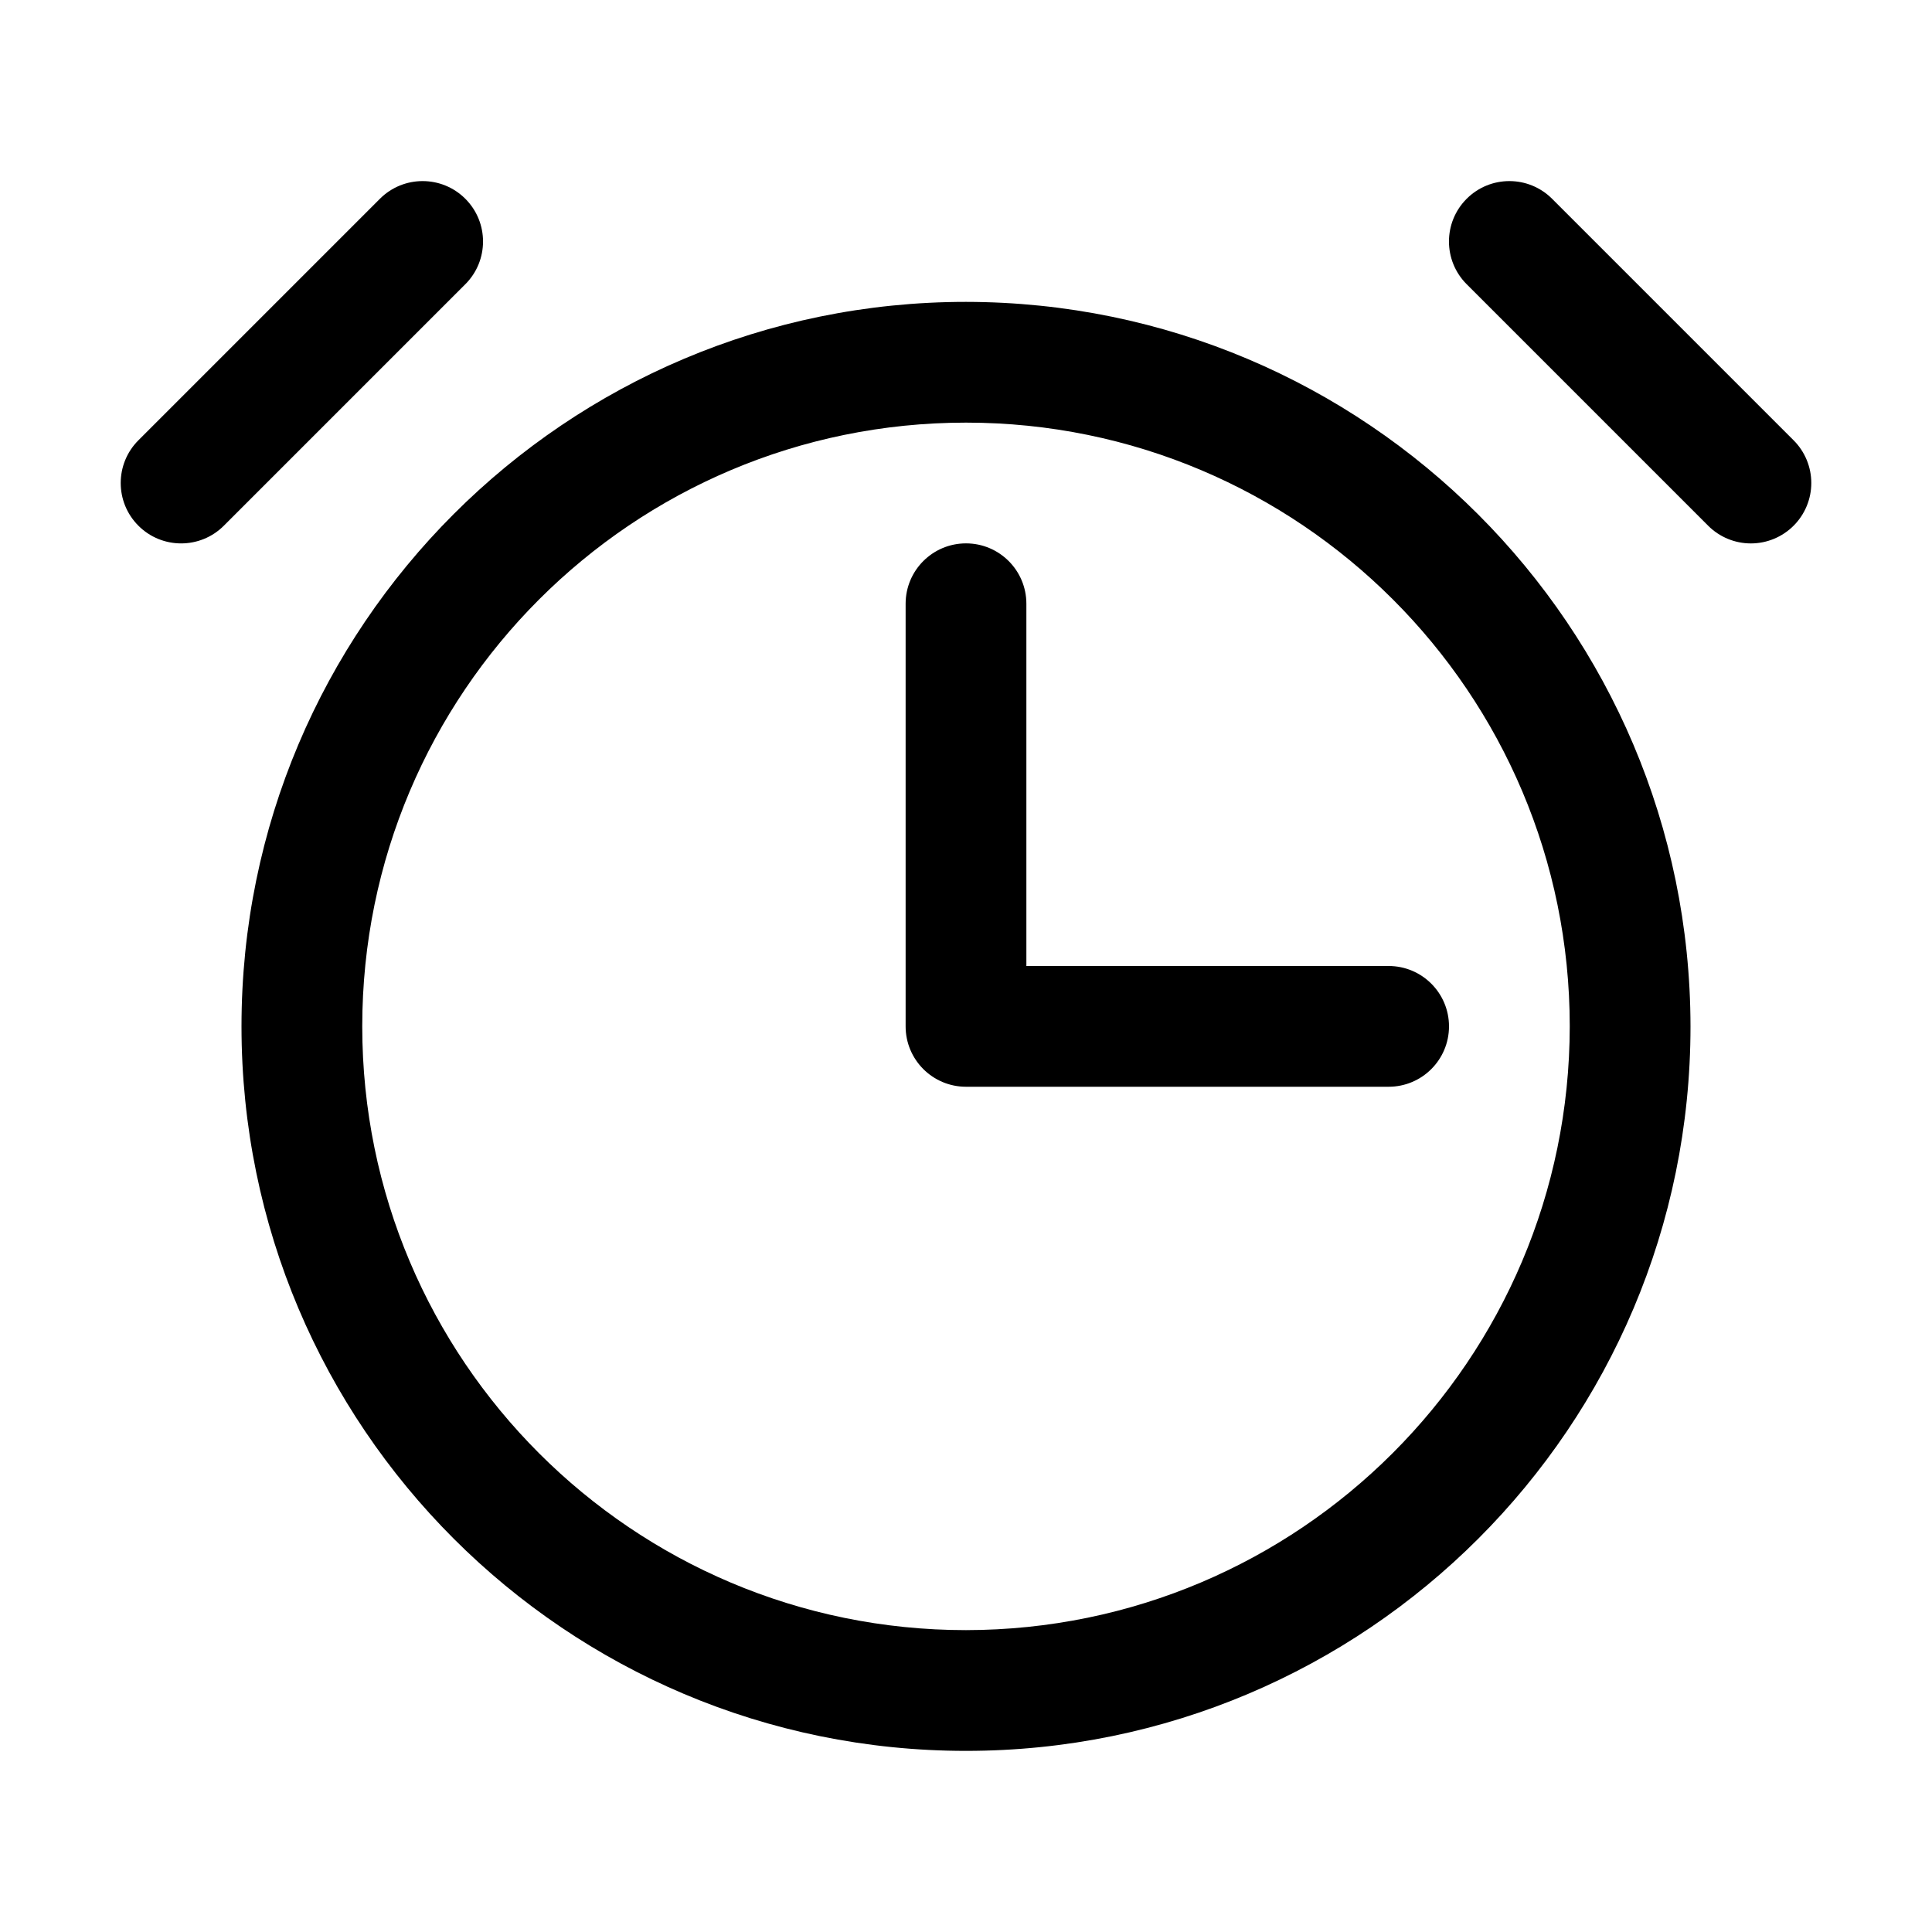
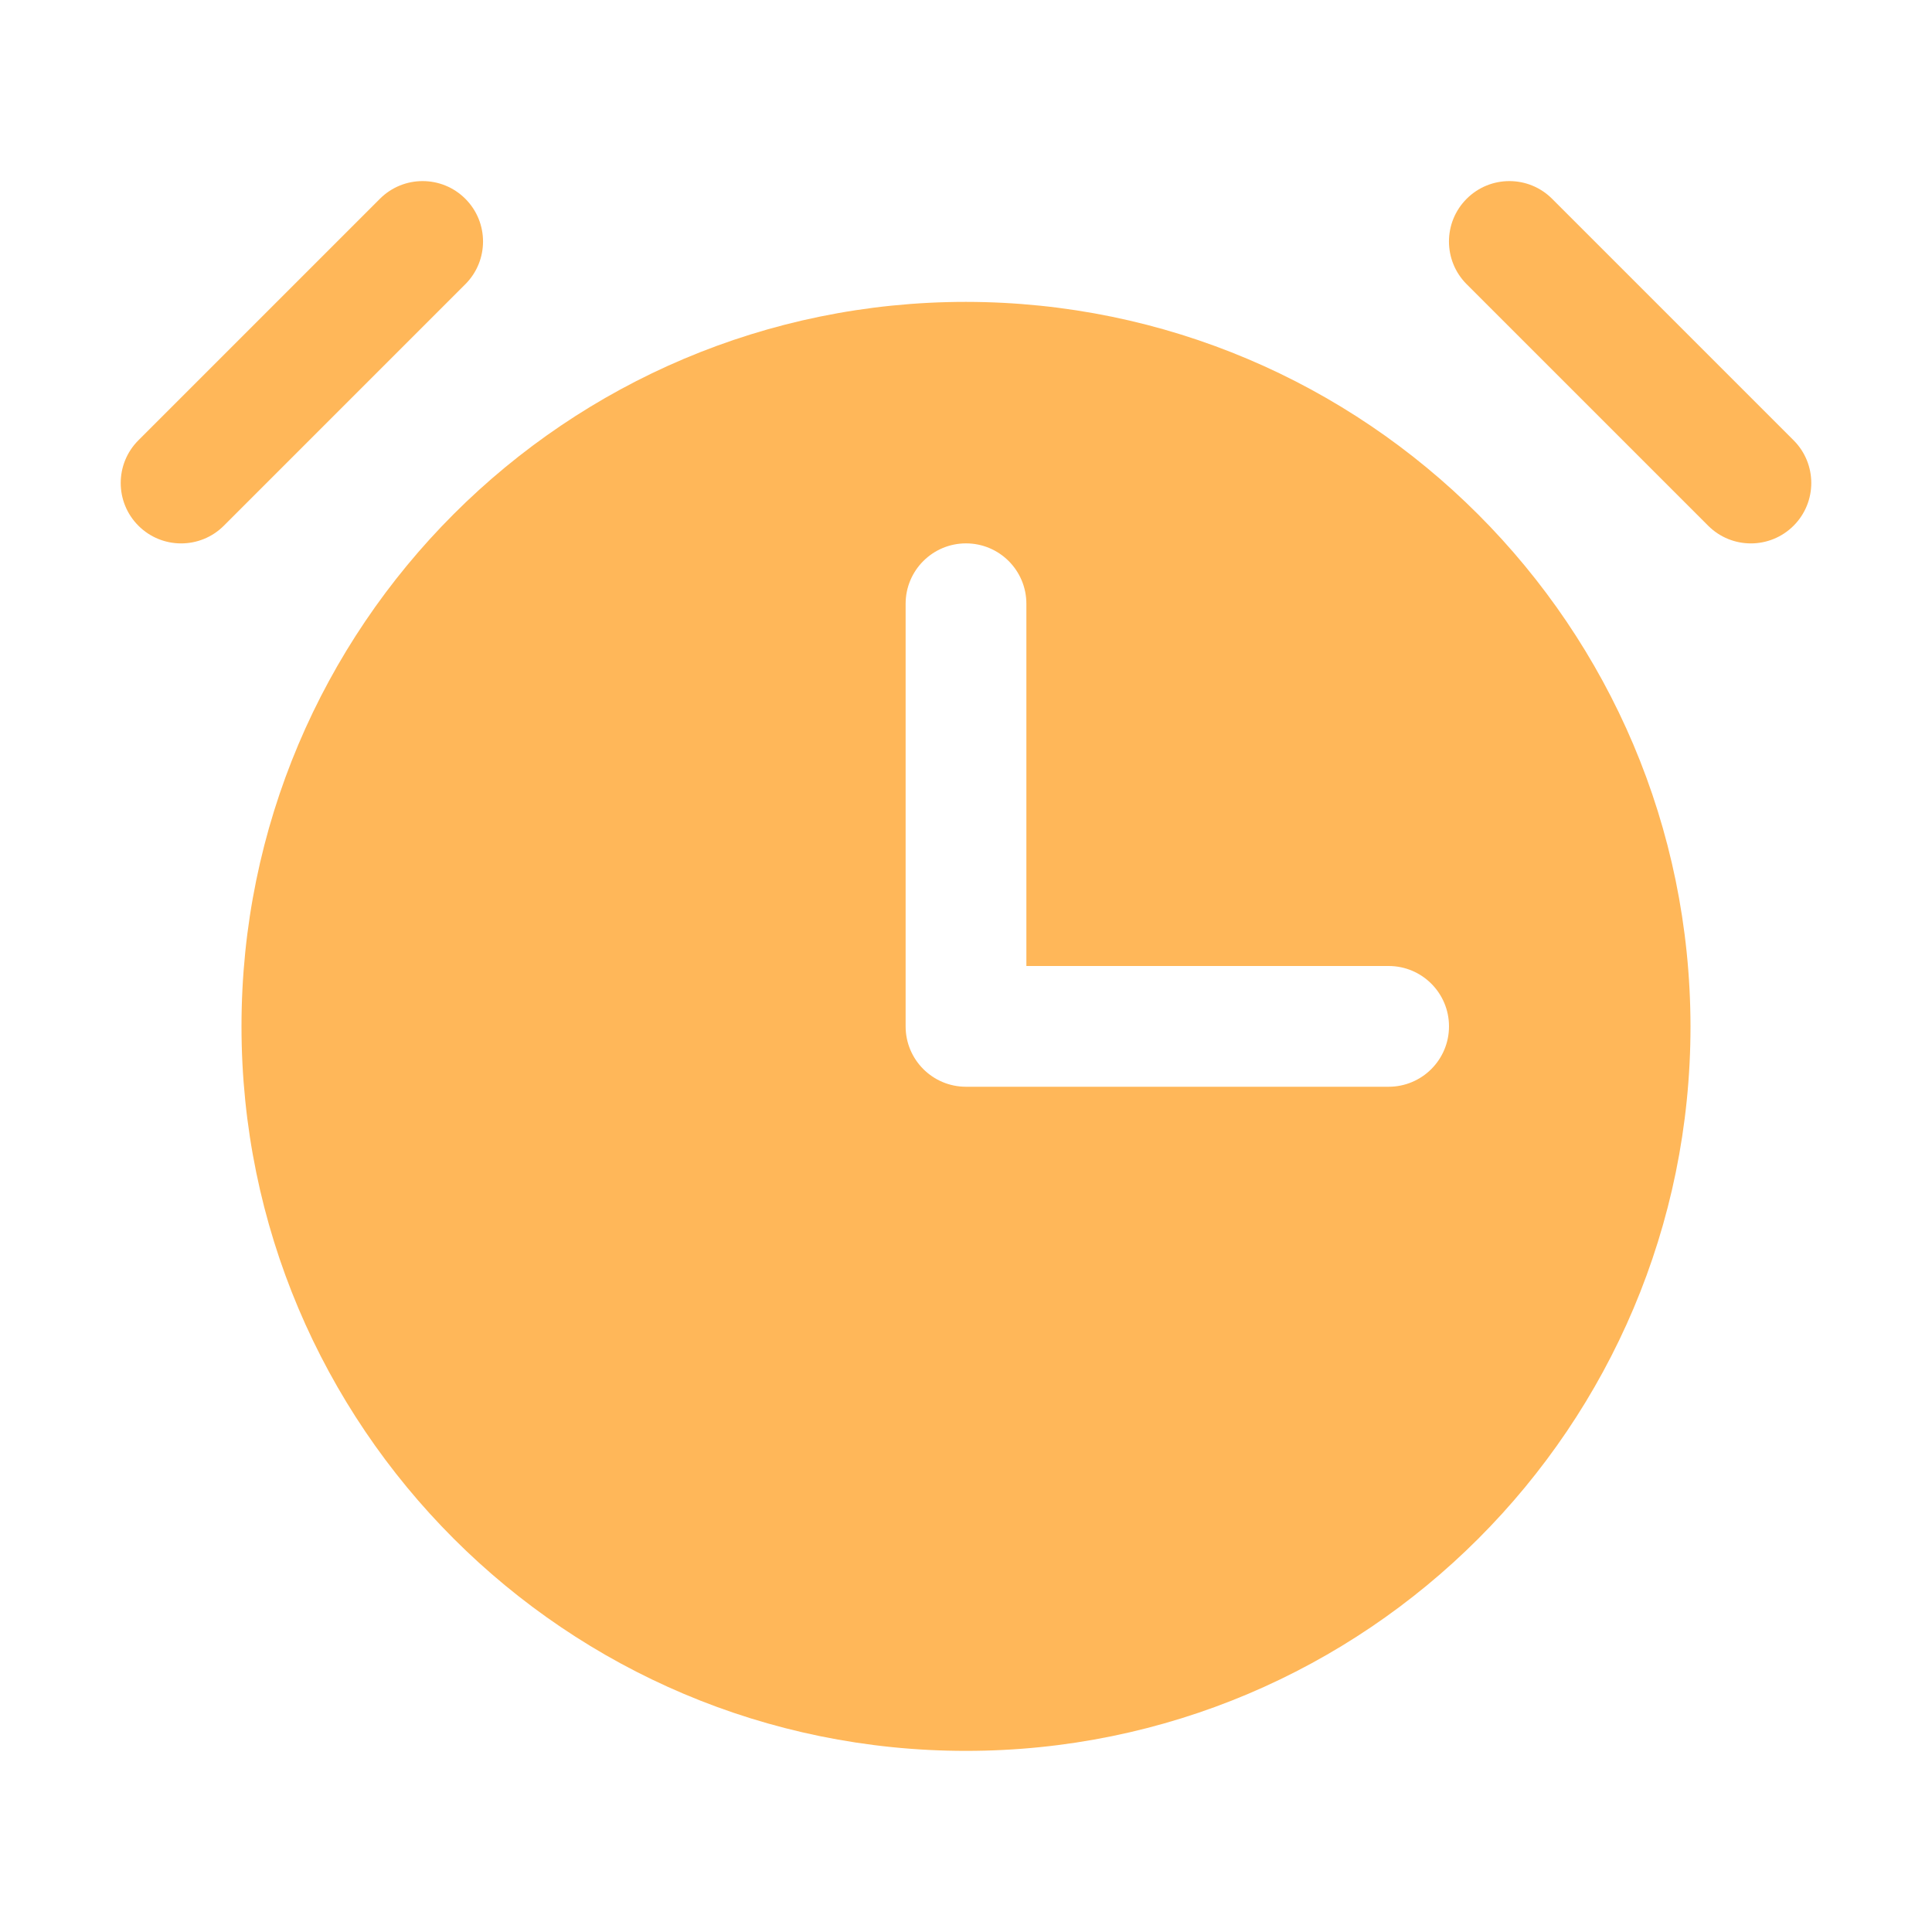
- <svg xmlns="http://www.w3.org/2000/svg" width="32" height="32" fill="#000000" viewBox="0 0 256 256">
-   <path d="M128,40a96,96,0,1,0,96,96A96.11,96.11,0,0,0,128,40Zm0,176a80,80,0,1,1,80-80A80.09,80.09,0,0,1,128,216ZM61.66,37.66l-32,32A8,8,0,0,1,18.34,58.34l32-32A8,8,0,0,1,61.66,37.66Zm176,32a8,8,0,0,1-11.32,0l-32-32a8,8,0,0,1,11.32-11.32l32,32A8,8,0,0,1,237.66,69.66ZM184,128a8,8,0,0,1,0,16H128a8,8,0,0,1-8-8V80a8,8,0,0,1,16,0v48Z" />
+ <svg xmlns="http://www.w3.org/2000/svg" width="16" height="16" fill="#ffb759" viewBox="0 0 256 256">
+   <path d="M61.66,37.66l-32,32A8,8,0,0,1,18.34,58.34l32-32A8,8,0,0,1,61.66,37.66Zm176,20.68-32-32a8,8,0,0,0-11.32,11.32l32,32a8,8,0,0,0,11.32-11.32ZM224,136a96,96,0,1,1-96-96A96.11,96.11,0,0,1,224,136Zm-32,0a8,8,0,0,0-8-8H136V80a8,8,0,0,0-16,0v56a8,8,0,0,0,8,8h56A8,8,0,0,0,192,136Z" />
</svg>
